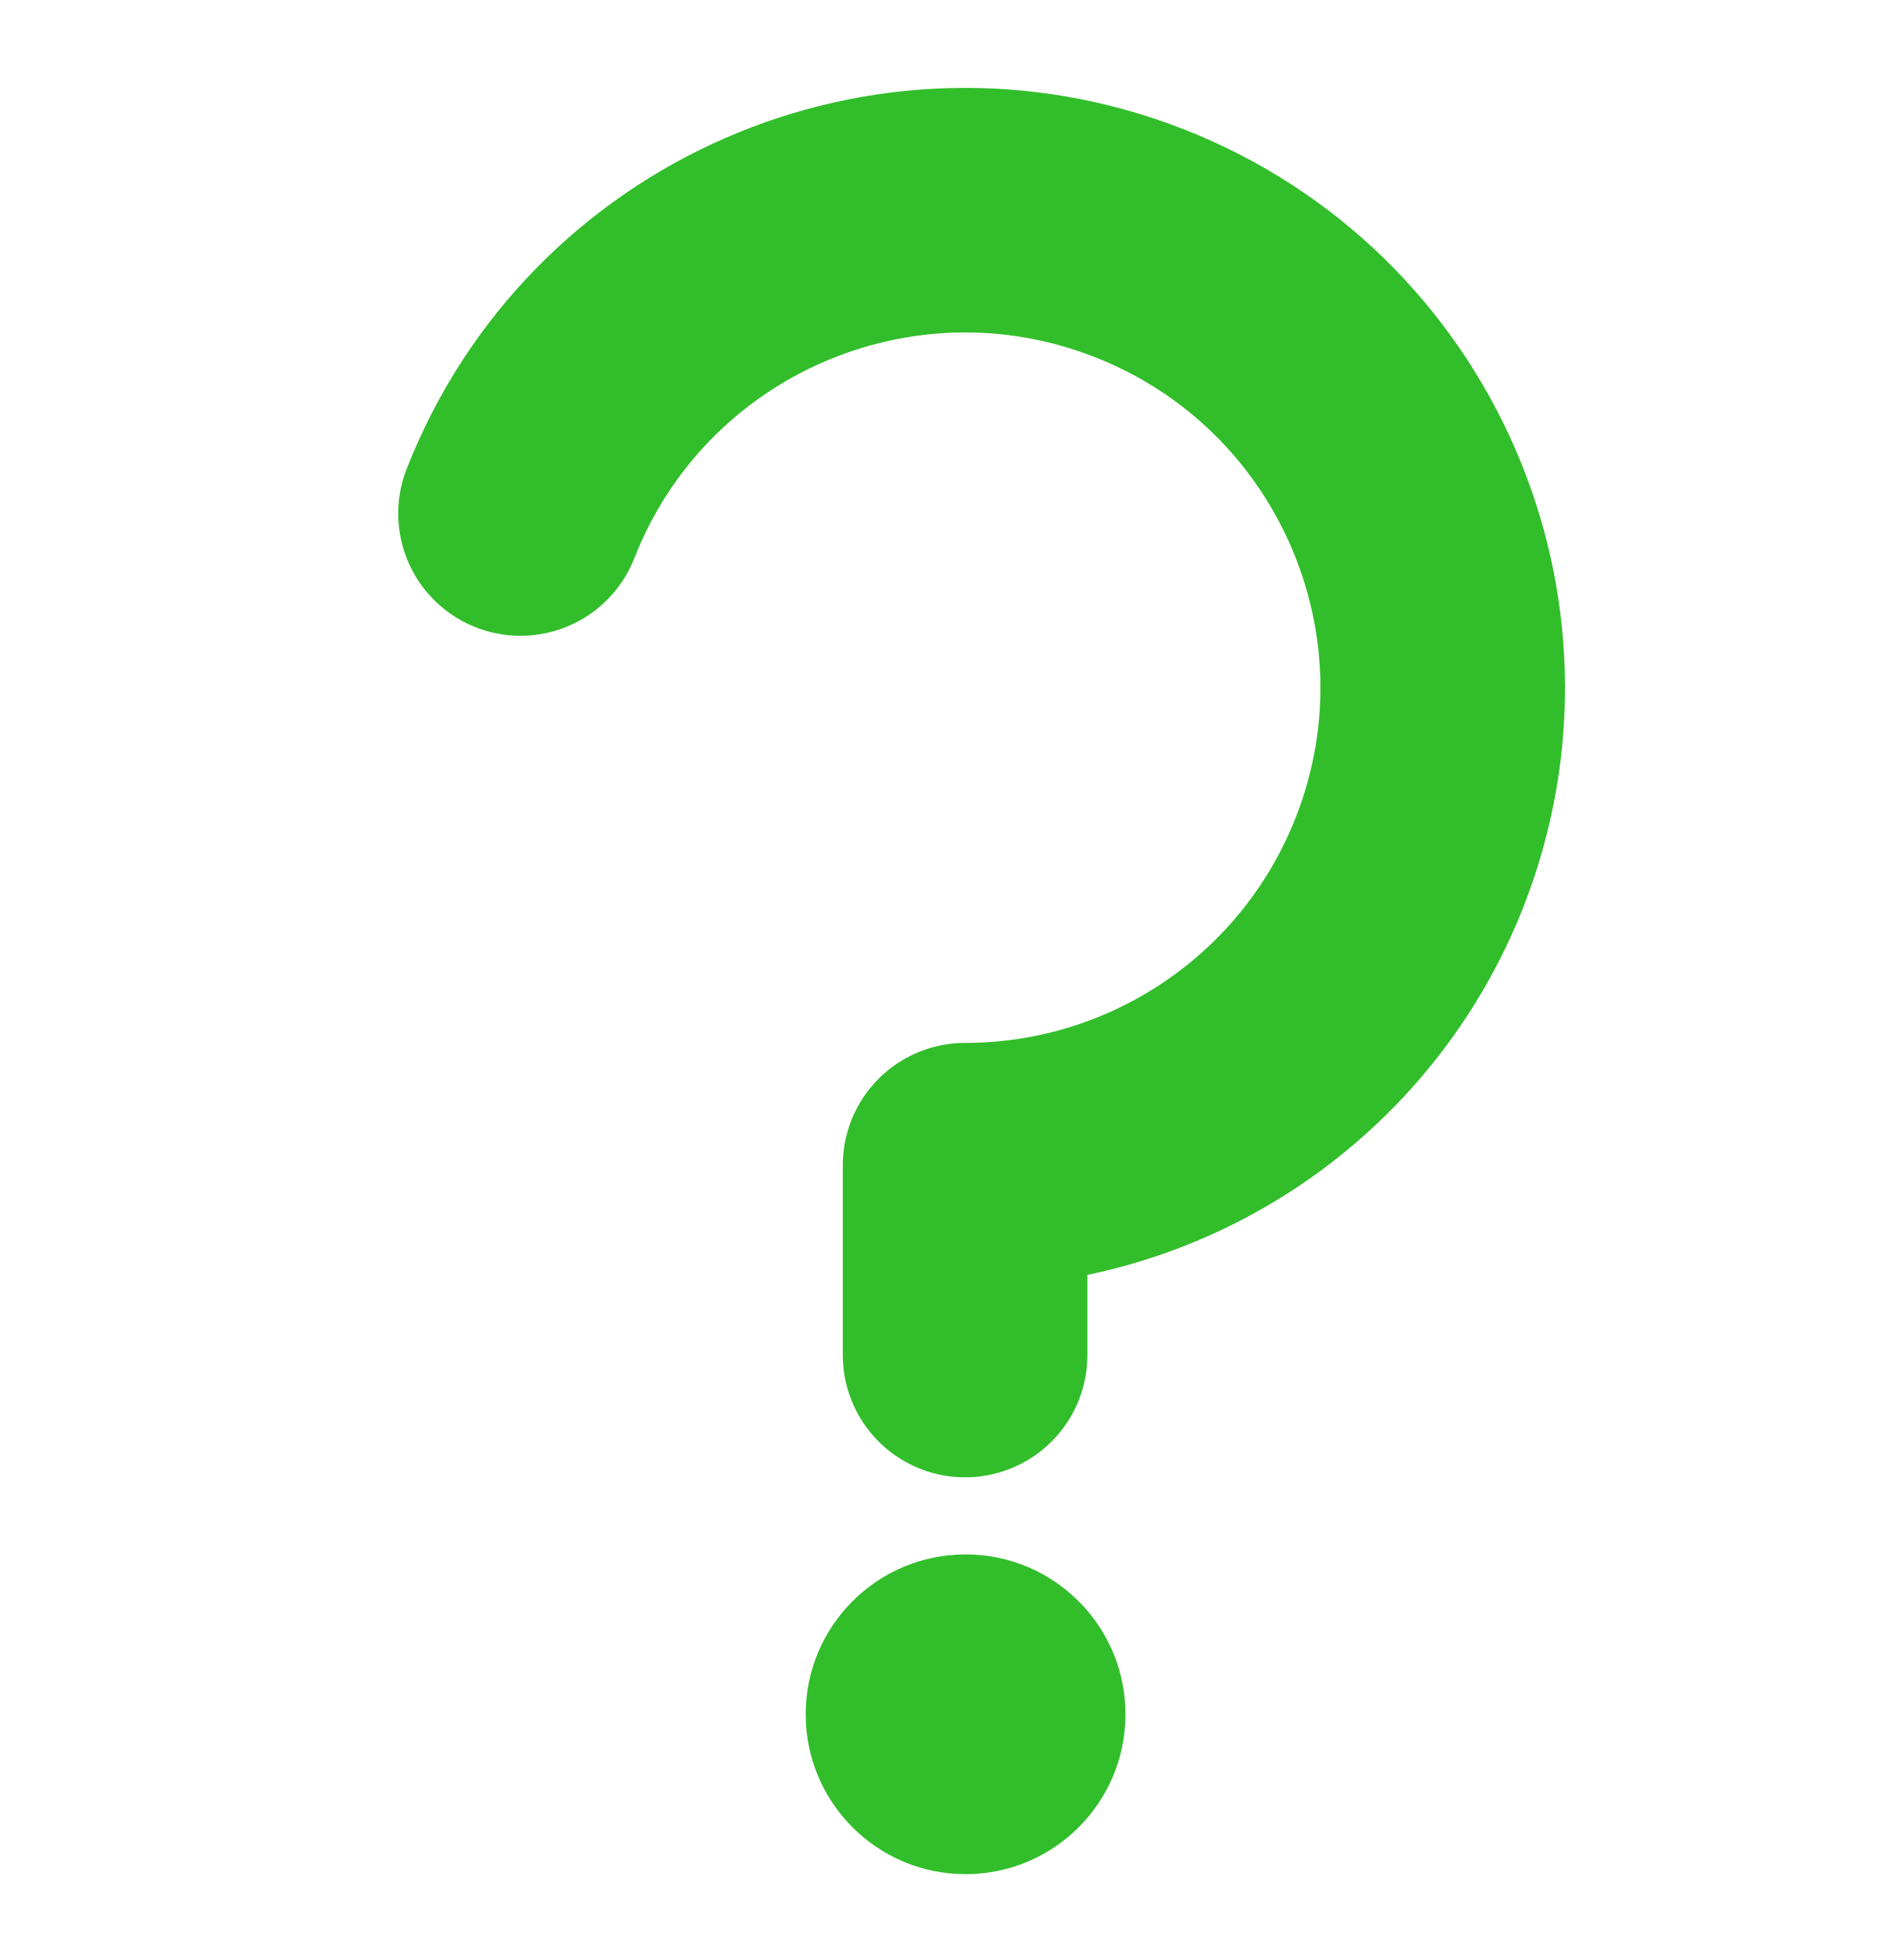
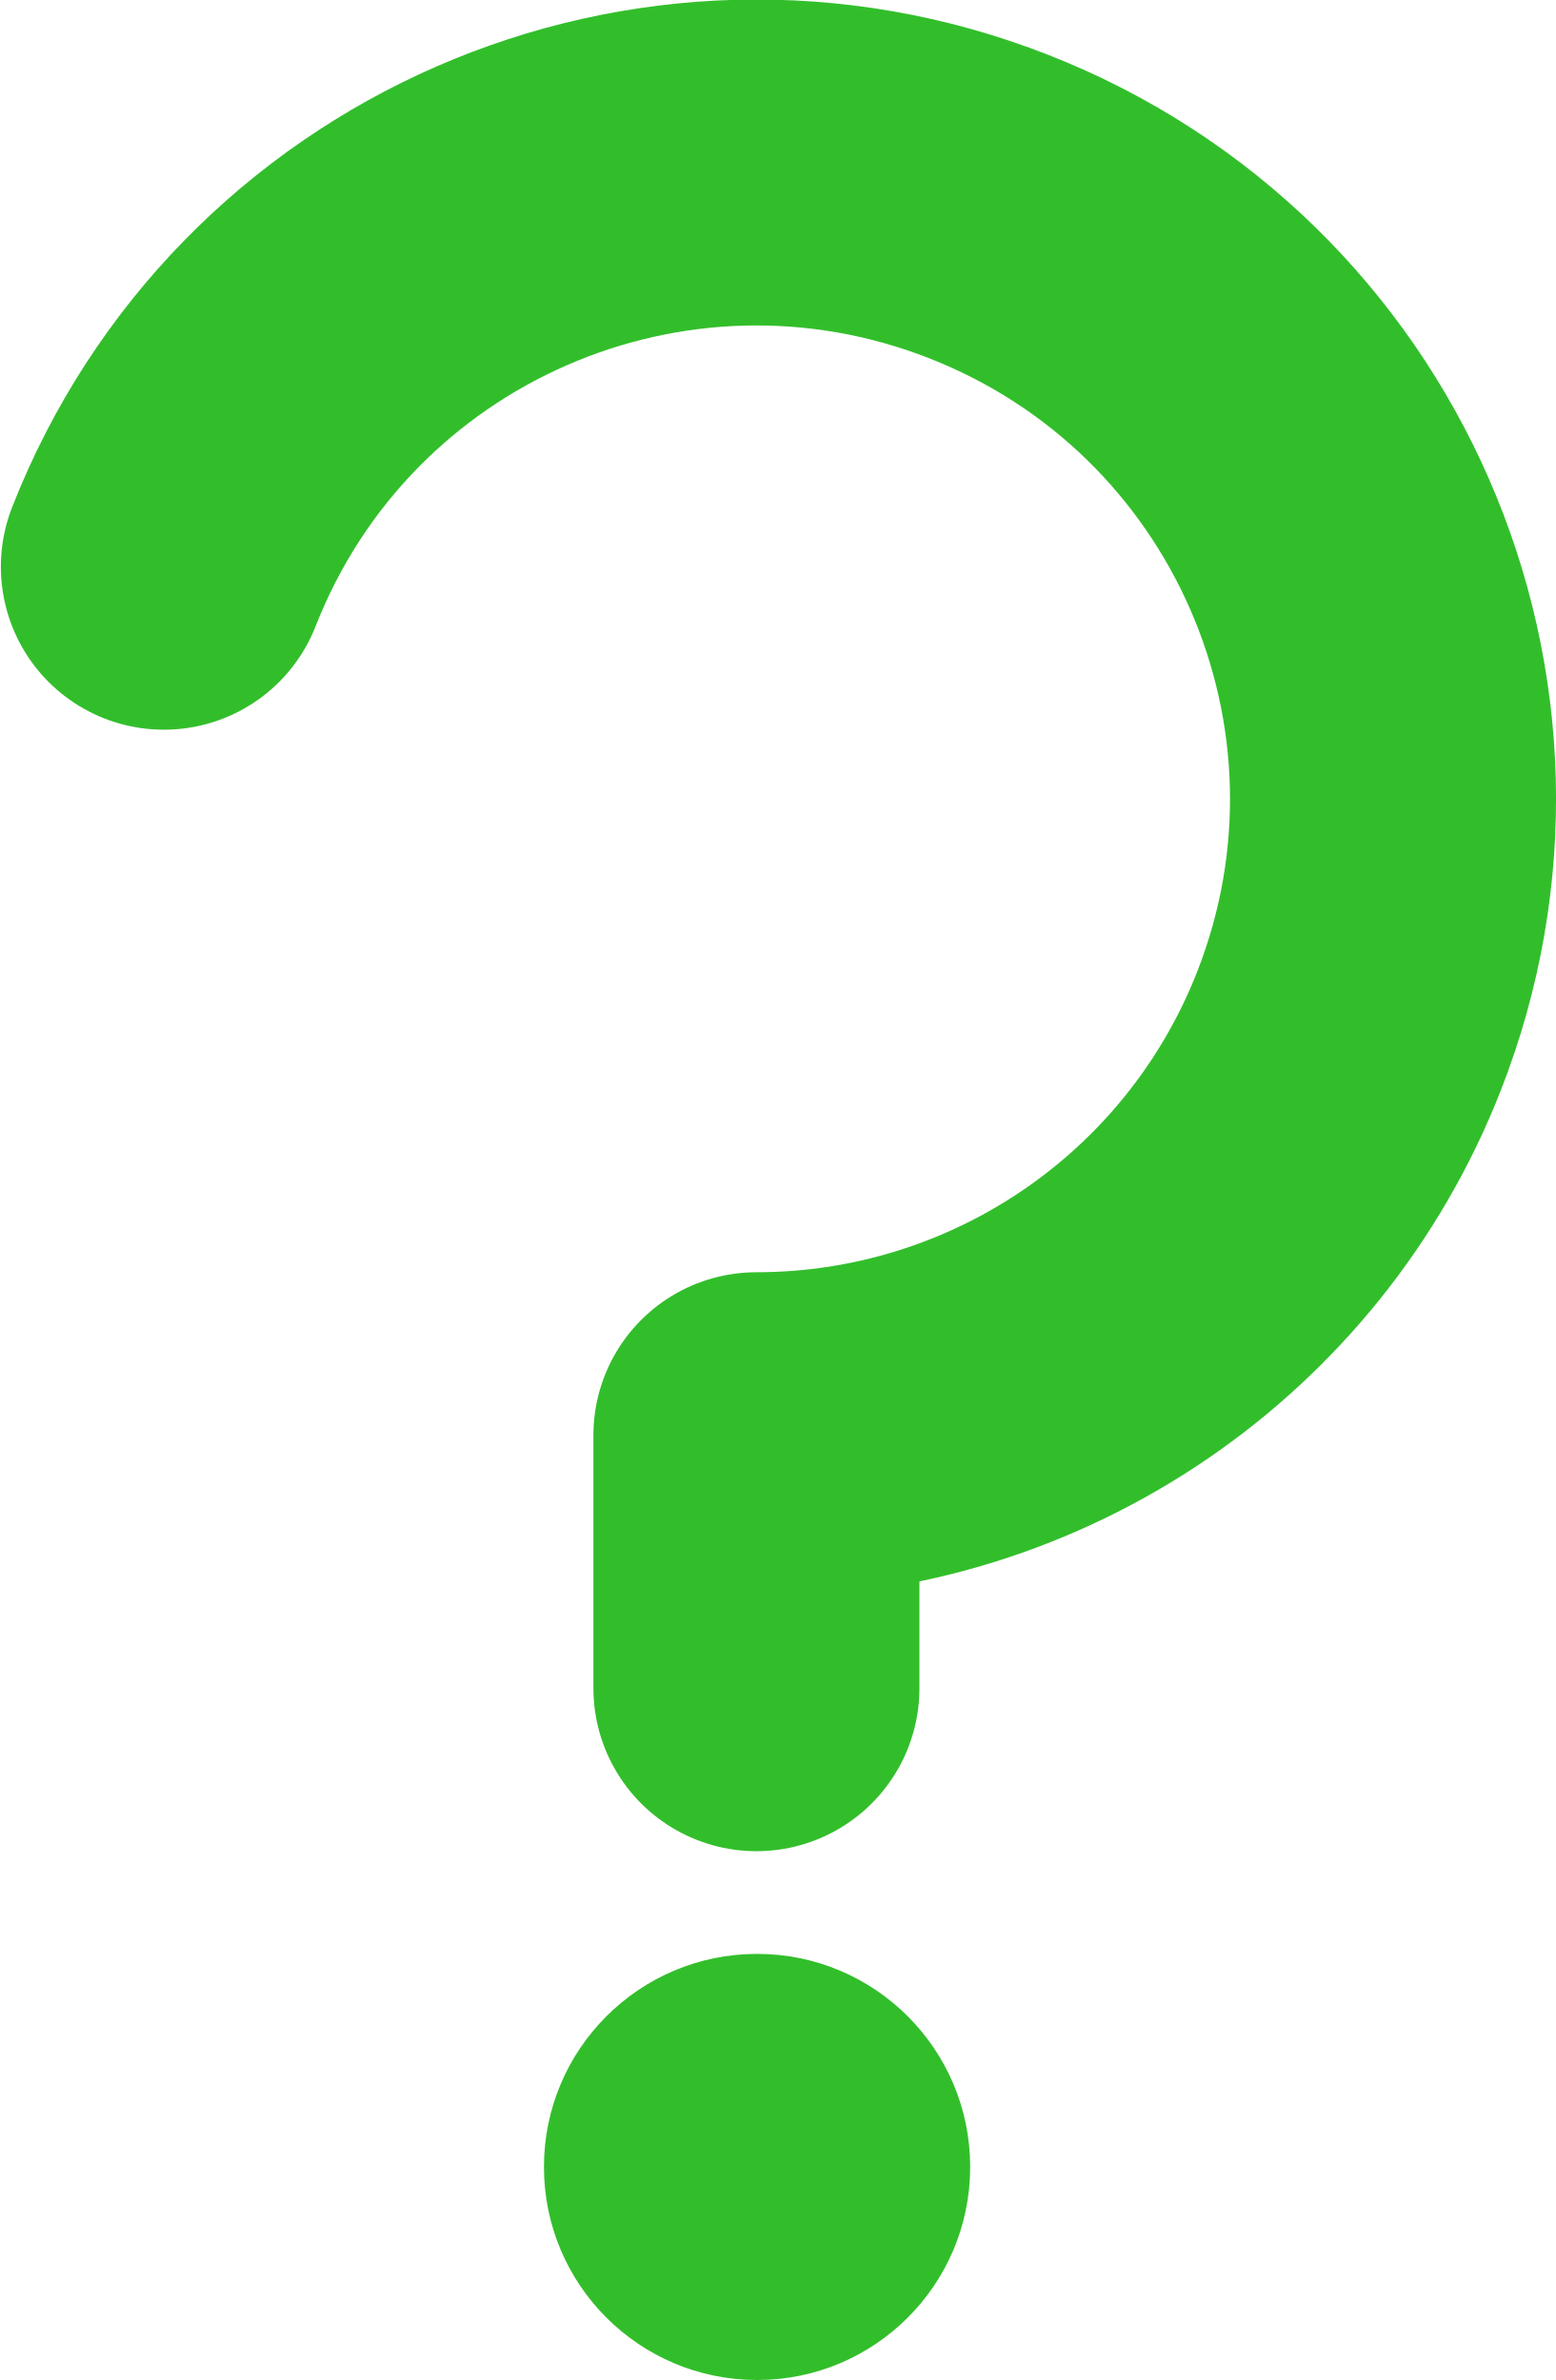
- <svg xmlns="http://www.w3.org/2000/svg" id="svg2" height="239.91" width="232.86" version="1.1">
+ <svg xmlns="http://www.w3.org/2000/svg" id="svg2" height="218.601" width="142.838" version="1.1">
  <defs id="defs4209" />
-   <path style="fill:#32be2b;fill-opacity:1;stroke:none" id="path4211" d="m 129.612,205.093 a 19.569,19.569 0 1 1 -39.138,0 19.569,19.569 0 1 1 39.138,0 z" transform="translate(8.132542,4.740233)" />
-   <path style="fill:none;stroke:#32be2b;stroke-width:29.936;stroke-linecap:round;stroke-linejoin:round;stroke-miterlimit:4;stroke-opacity:1;stroke-dasharray:none;marker-start:none" d="M 63.705,62.854 C 75.484,32.804 109.393,17.993 139.443,29.771 c 30.05,11.779 44.862,45.687 33.083,75.737 -8.775,22.386 -30.365,37.114 -54.41,37.114 l 0,23.24" id="path5295" />
+   <circle style="fill:#32be2b;fill-opacity:1;stroke:none" id="path4211" cx="69.517" cy="199.033" r="19.569" />
+   <path style="fill:none;stroke:#32be2b;stroke-width:29.936;stroke-linecap:round;stroke-linejoin:round;stroke-miterlimit:4;stroke-dasharray:none;stroke-opacity:1;marker-start:none" d="M 15.047,52.054 C 26.825,22.004 60.734,7.192 90.784,18.971 120.834,30.75 135.646,64.658 123.867,94.708 115.092,117.095 93.502,131.822 69.457,131.822 l 0,23.24" id="path5295" />
</svg>
